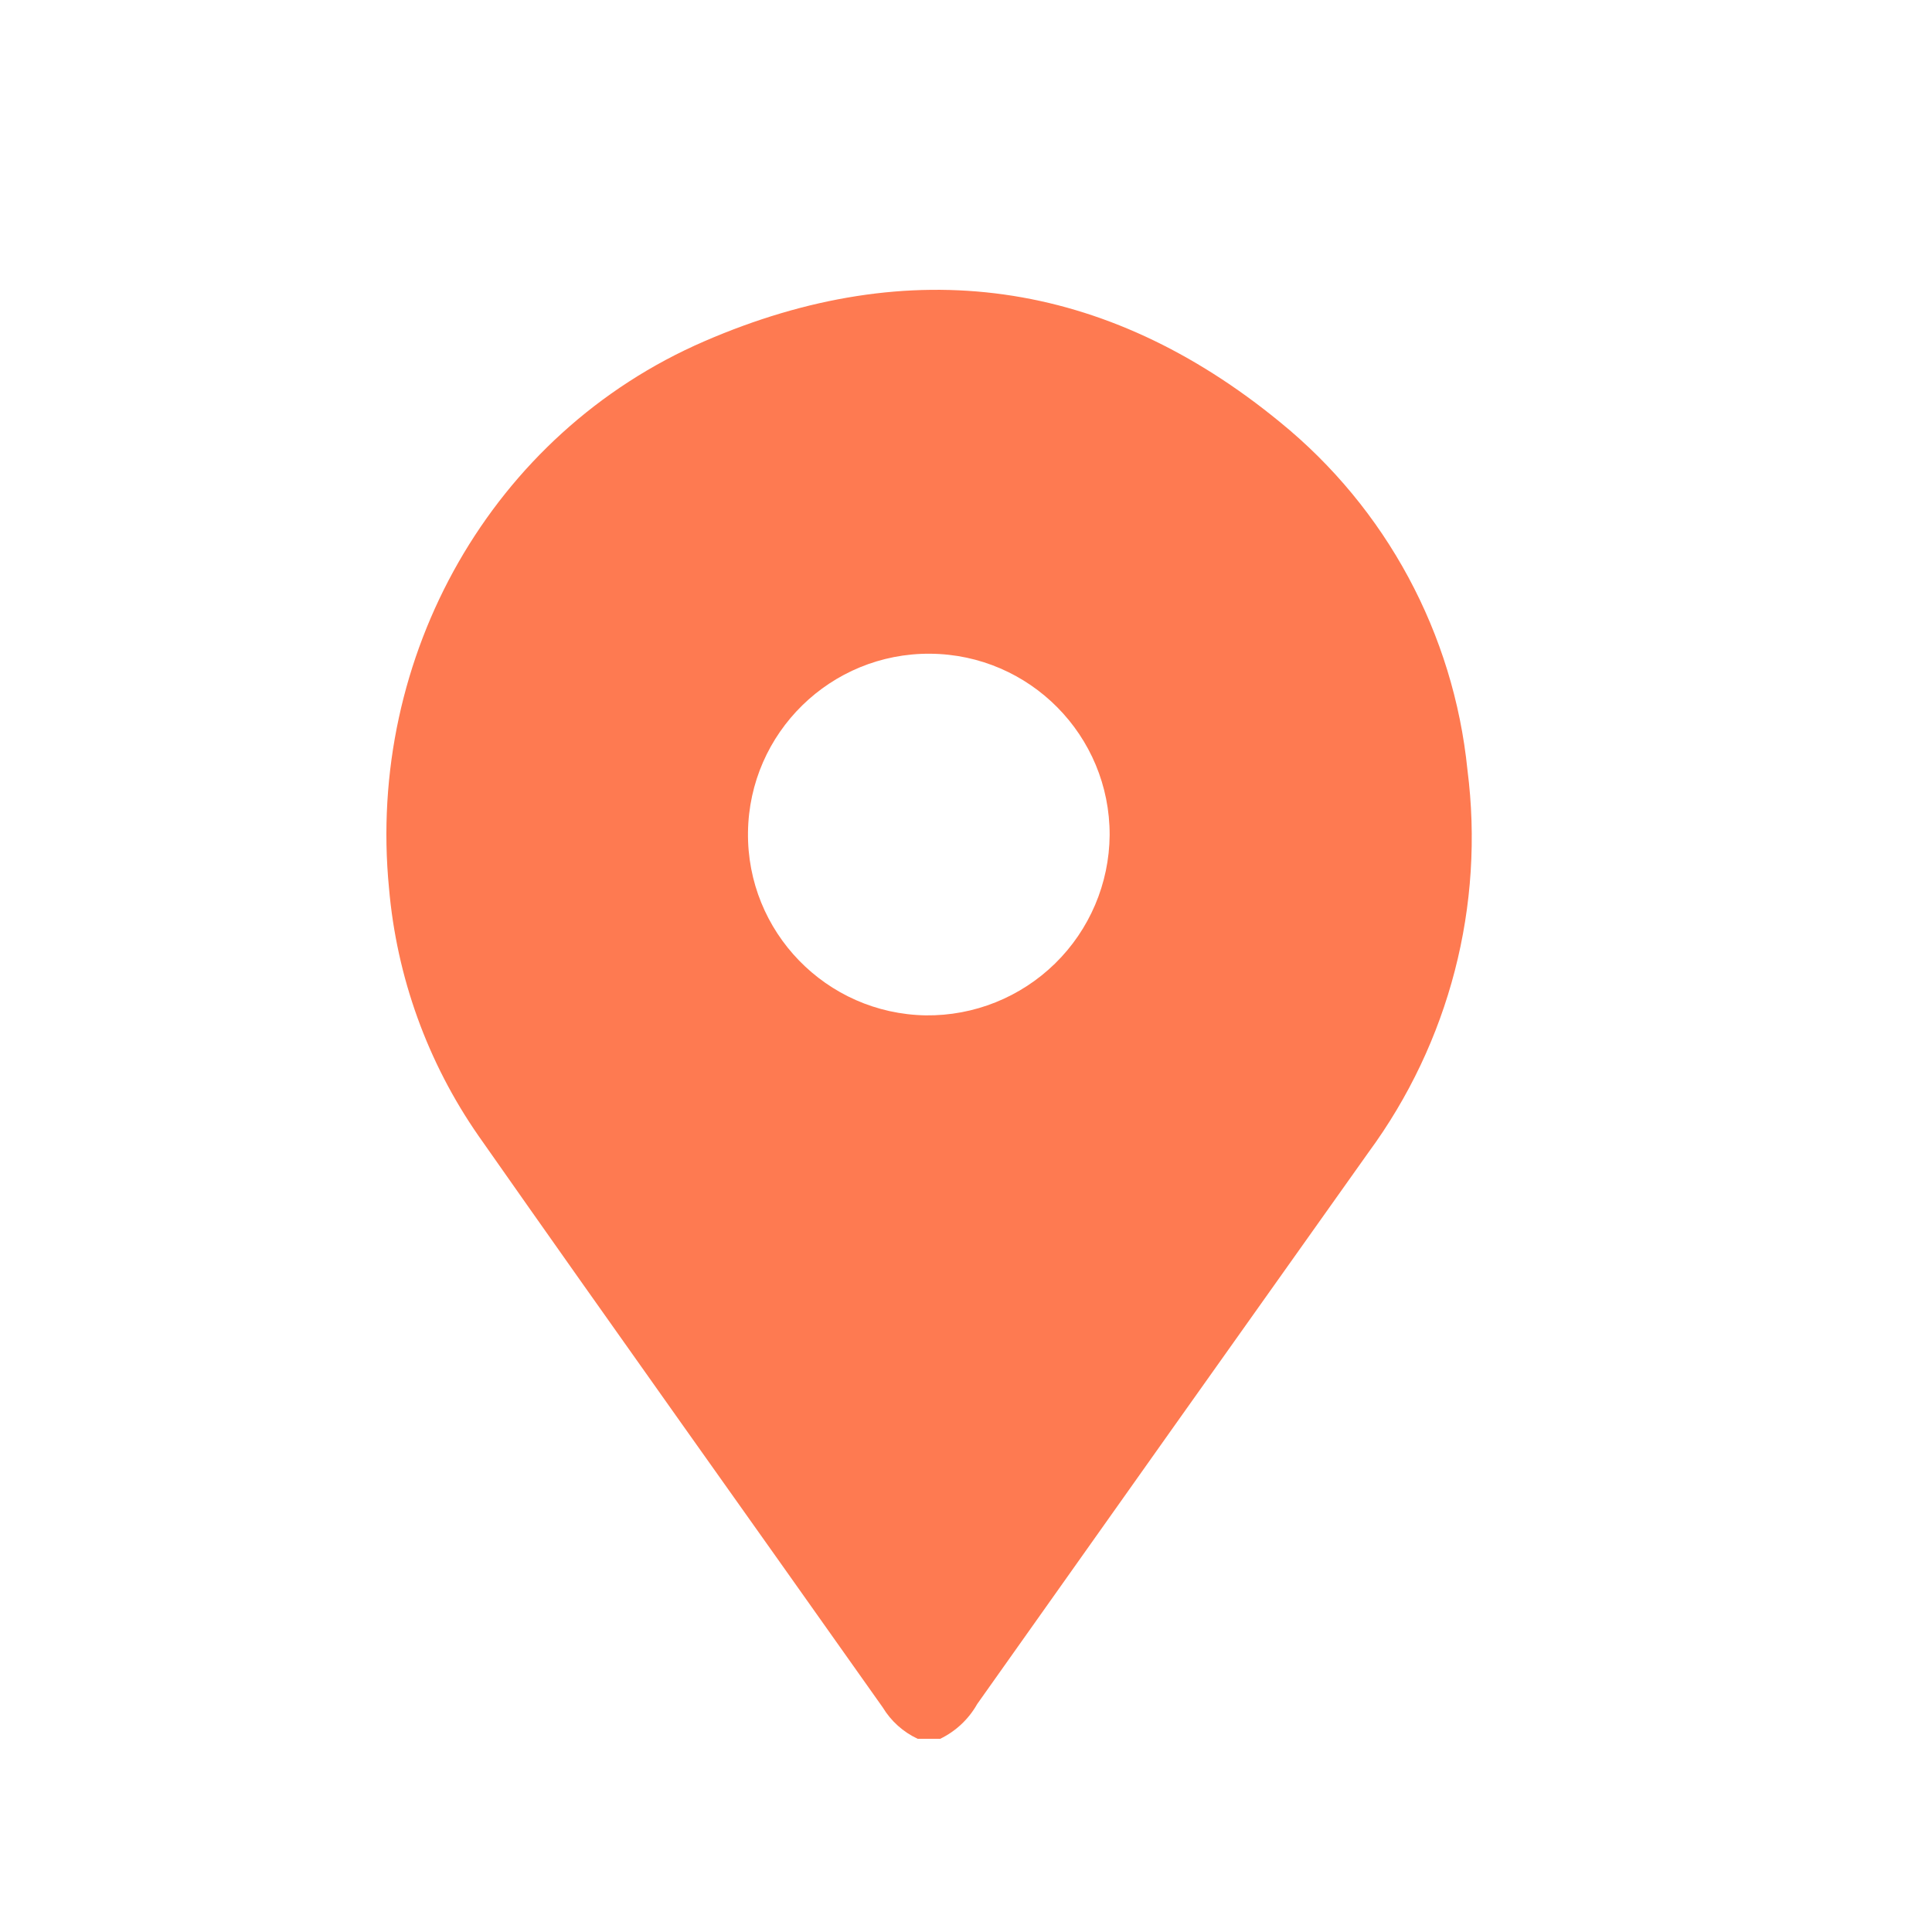
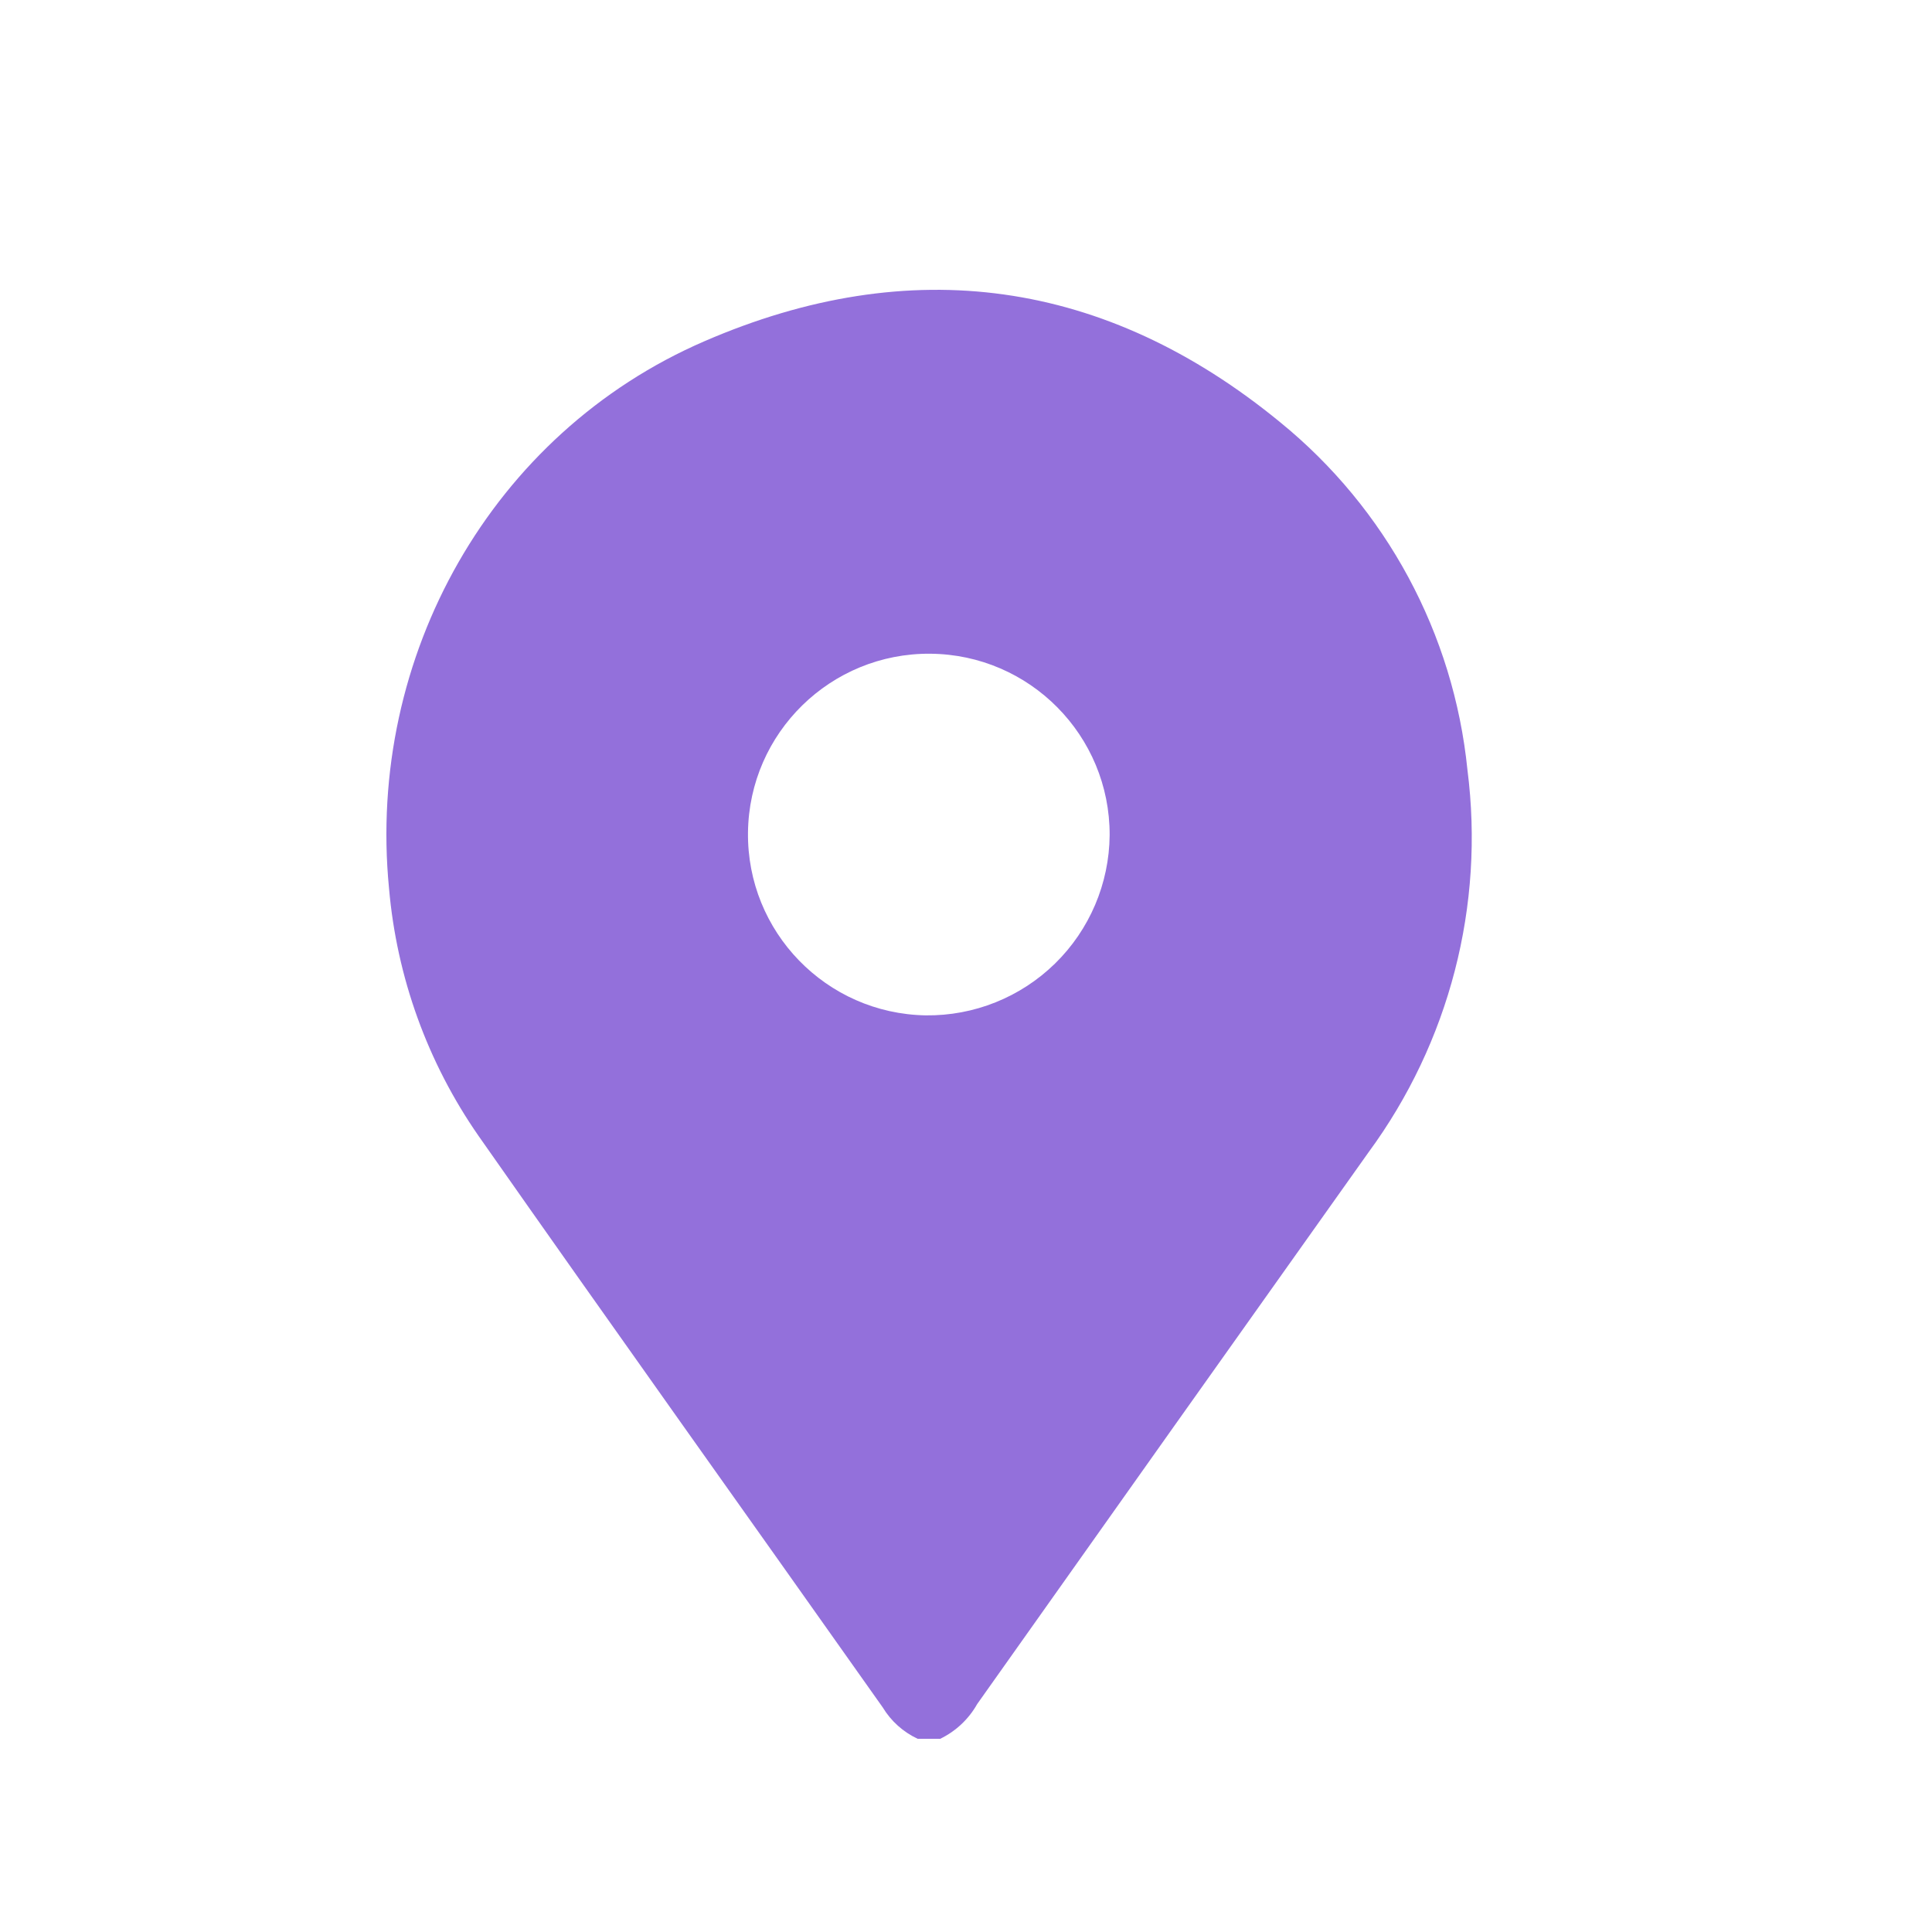
<svg xmlns="http://www.w3.org/2000/svg" width="20" height="20" viewBox="0 0 20 20">
  <g fill="none" fill-rule="evenodd">
    <path d="M0 0h20v20H0z" />
-     <path fill="#FE7A51" fill-rule="nonzero" d="M9.5 18a.835.835 0 0 1-.362-.325c-1.394-1.973-2.798-3.938-4.184-5.916a5.29 5.29 0 0 1-.927-2.565c-.234-2.4 1.064-4.709 3.264-5.661 2.136-.926 4.154-.644 5.96.837a5.331 5.331 0 0 1 1.94 3.6 5.503 5.503 0 0 1-1.025 3.96c-1.35 1.9-2.7 3.803-4.05 5.71a.879.879 0 0 1-.383.36H9.5zm1.987-9.354a1.872 1.872 0 1 0-1.904 1.865 1.881 1.881 0 0 0 1.904-1.865z" />
+     <path fill="mediumpurple" fill-rule="nonzero" d="M9.5 18a.835.835 0 0 1-.362-.325c-1.394-1.973-2.798-3.938-4.184-5.916a5.29 5.29 0 0 1-.927-2.565c-.234-2.4 1.064-4.709 3.264-5.661 2.136-.926 4.154-.644 5.96.837a5.331 5.331 0 0 1 1.94 3.6 5.503 5.503 0 0 1-1.025 3.96c-1.35 1.9-2.7 3.803-4.05 5.71a.879.879 0 0 1-.383.36H9.5zm1.987-9.354a1.872 1.872 0 1 0-1.904 1.865 1.881 1.881 0 0 0 1.904-1.865z" />
  </g>
</svg>
